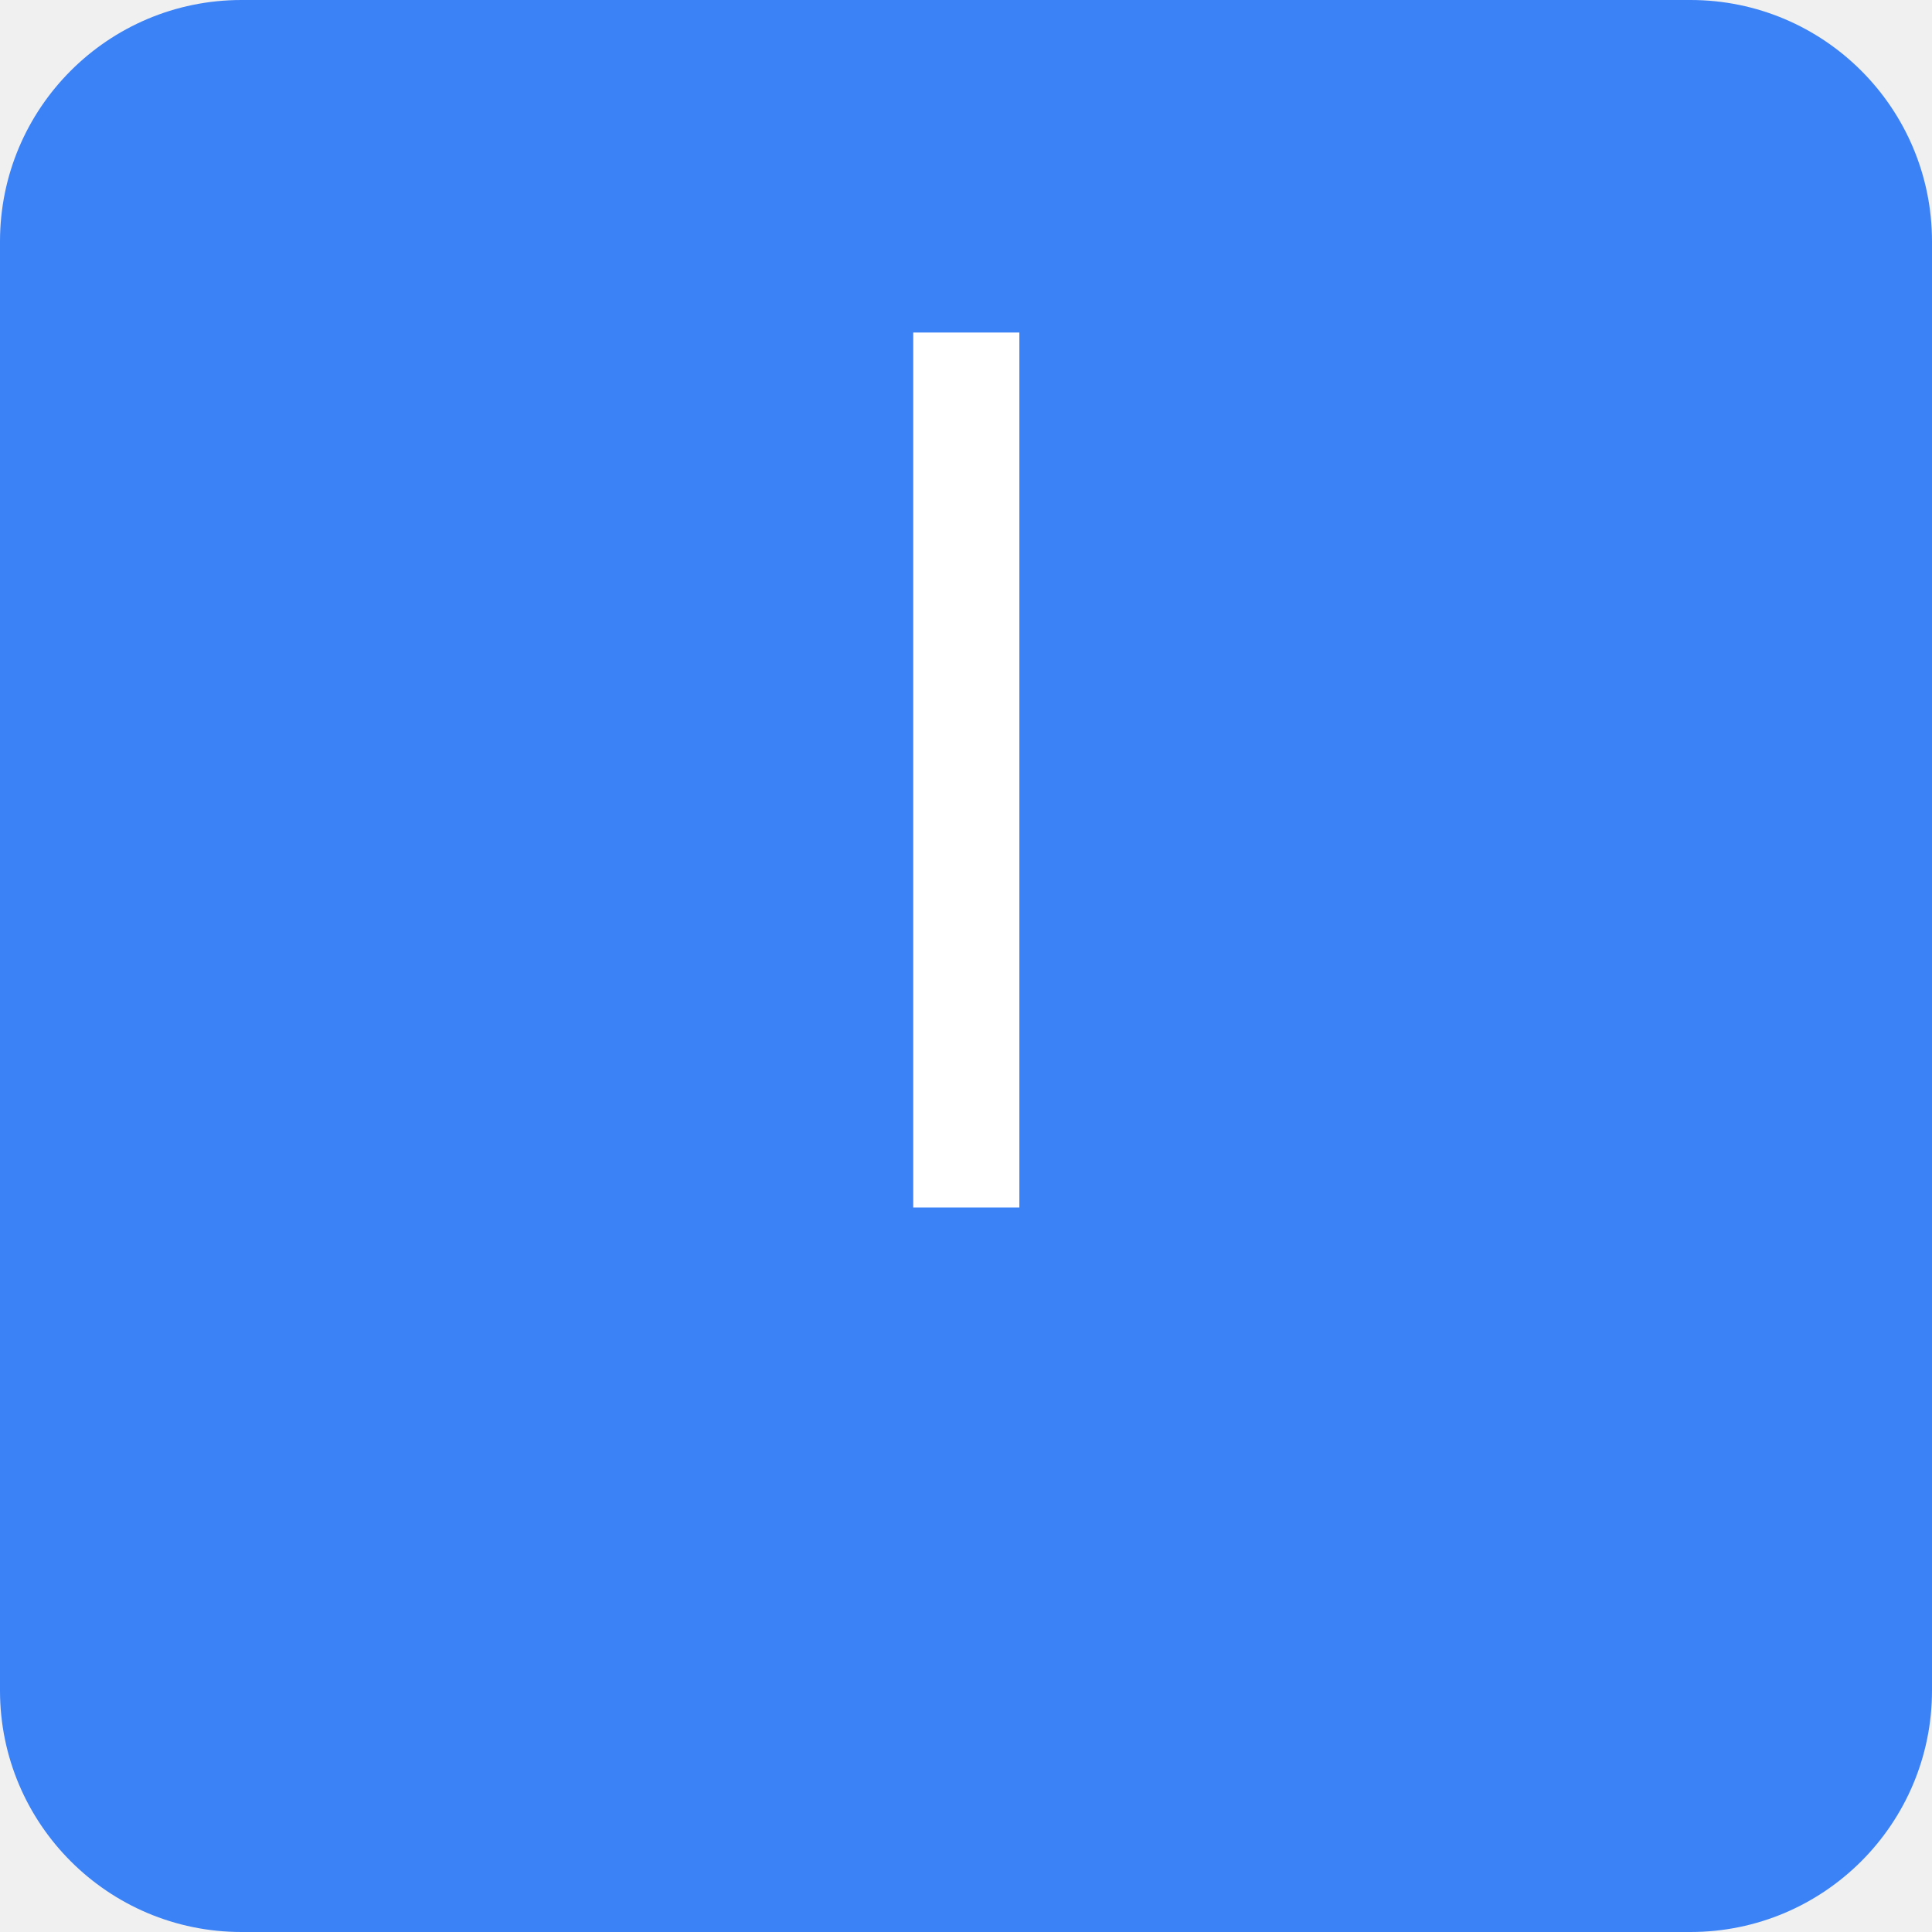
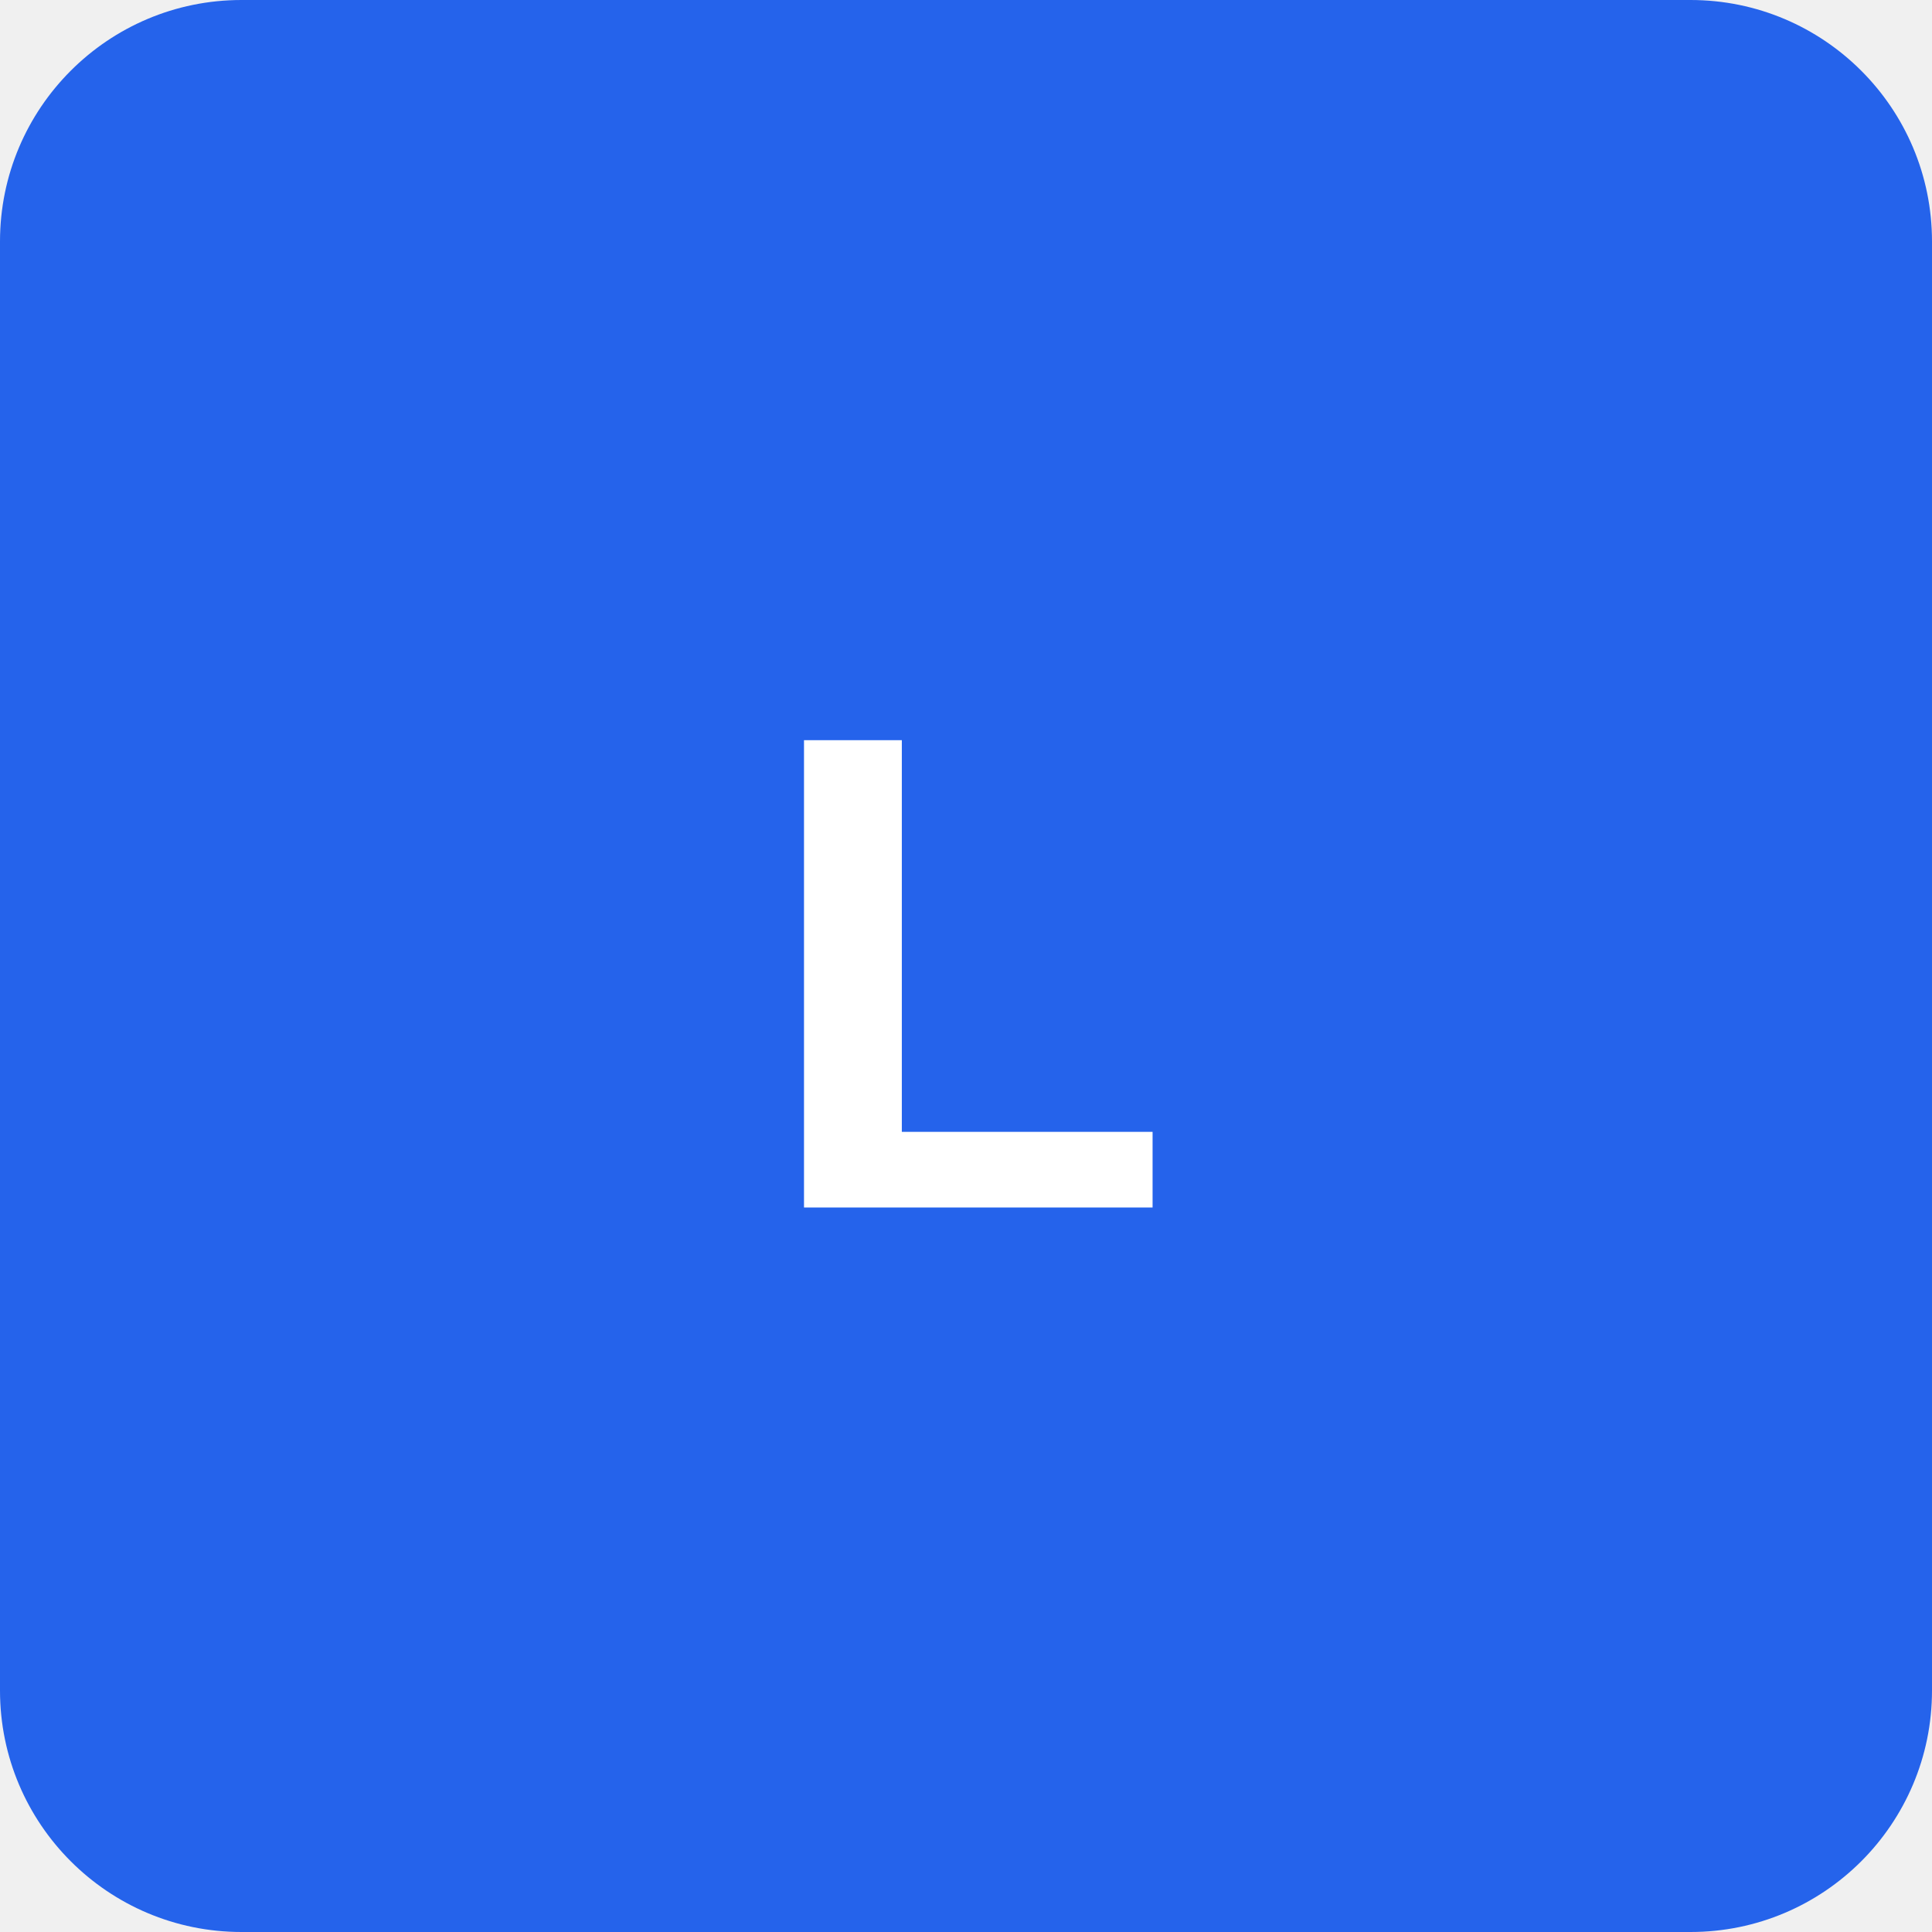
- <svg xmlns="http://www.w3.org/2000/svg" width="512" height="512">
-   <rect width="512" height="512" rx="64" fill="#3b82f6" />
-   <text x="256" y="320" font-family="Arial" font-size="320" fill="white" text-anchor="middle">l</text>
+ <svg xmlns="http://www.w3.org/2000/svg" width="512" height="512" viewBox="0 0 512 512">
+   <rect width="512" height="512" rx="64" fill="#2563eb" />
+   <text x="256" y="320" text-anchor="middle" fill="white" font-family="Arial, sans-serif" font-size="180" font-weight="bold">L</text>
</svg>
